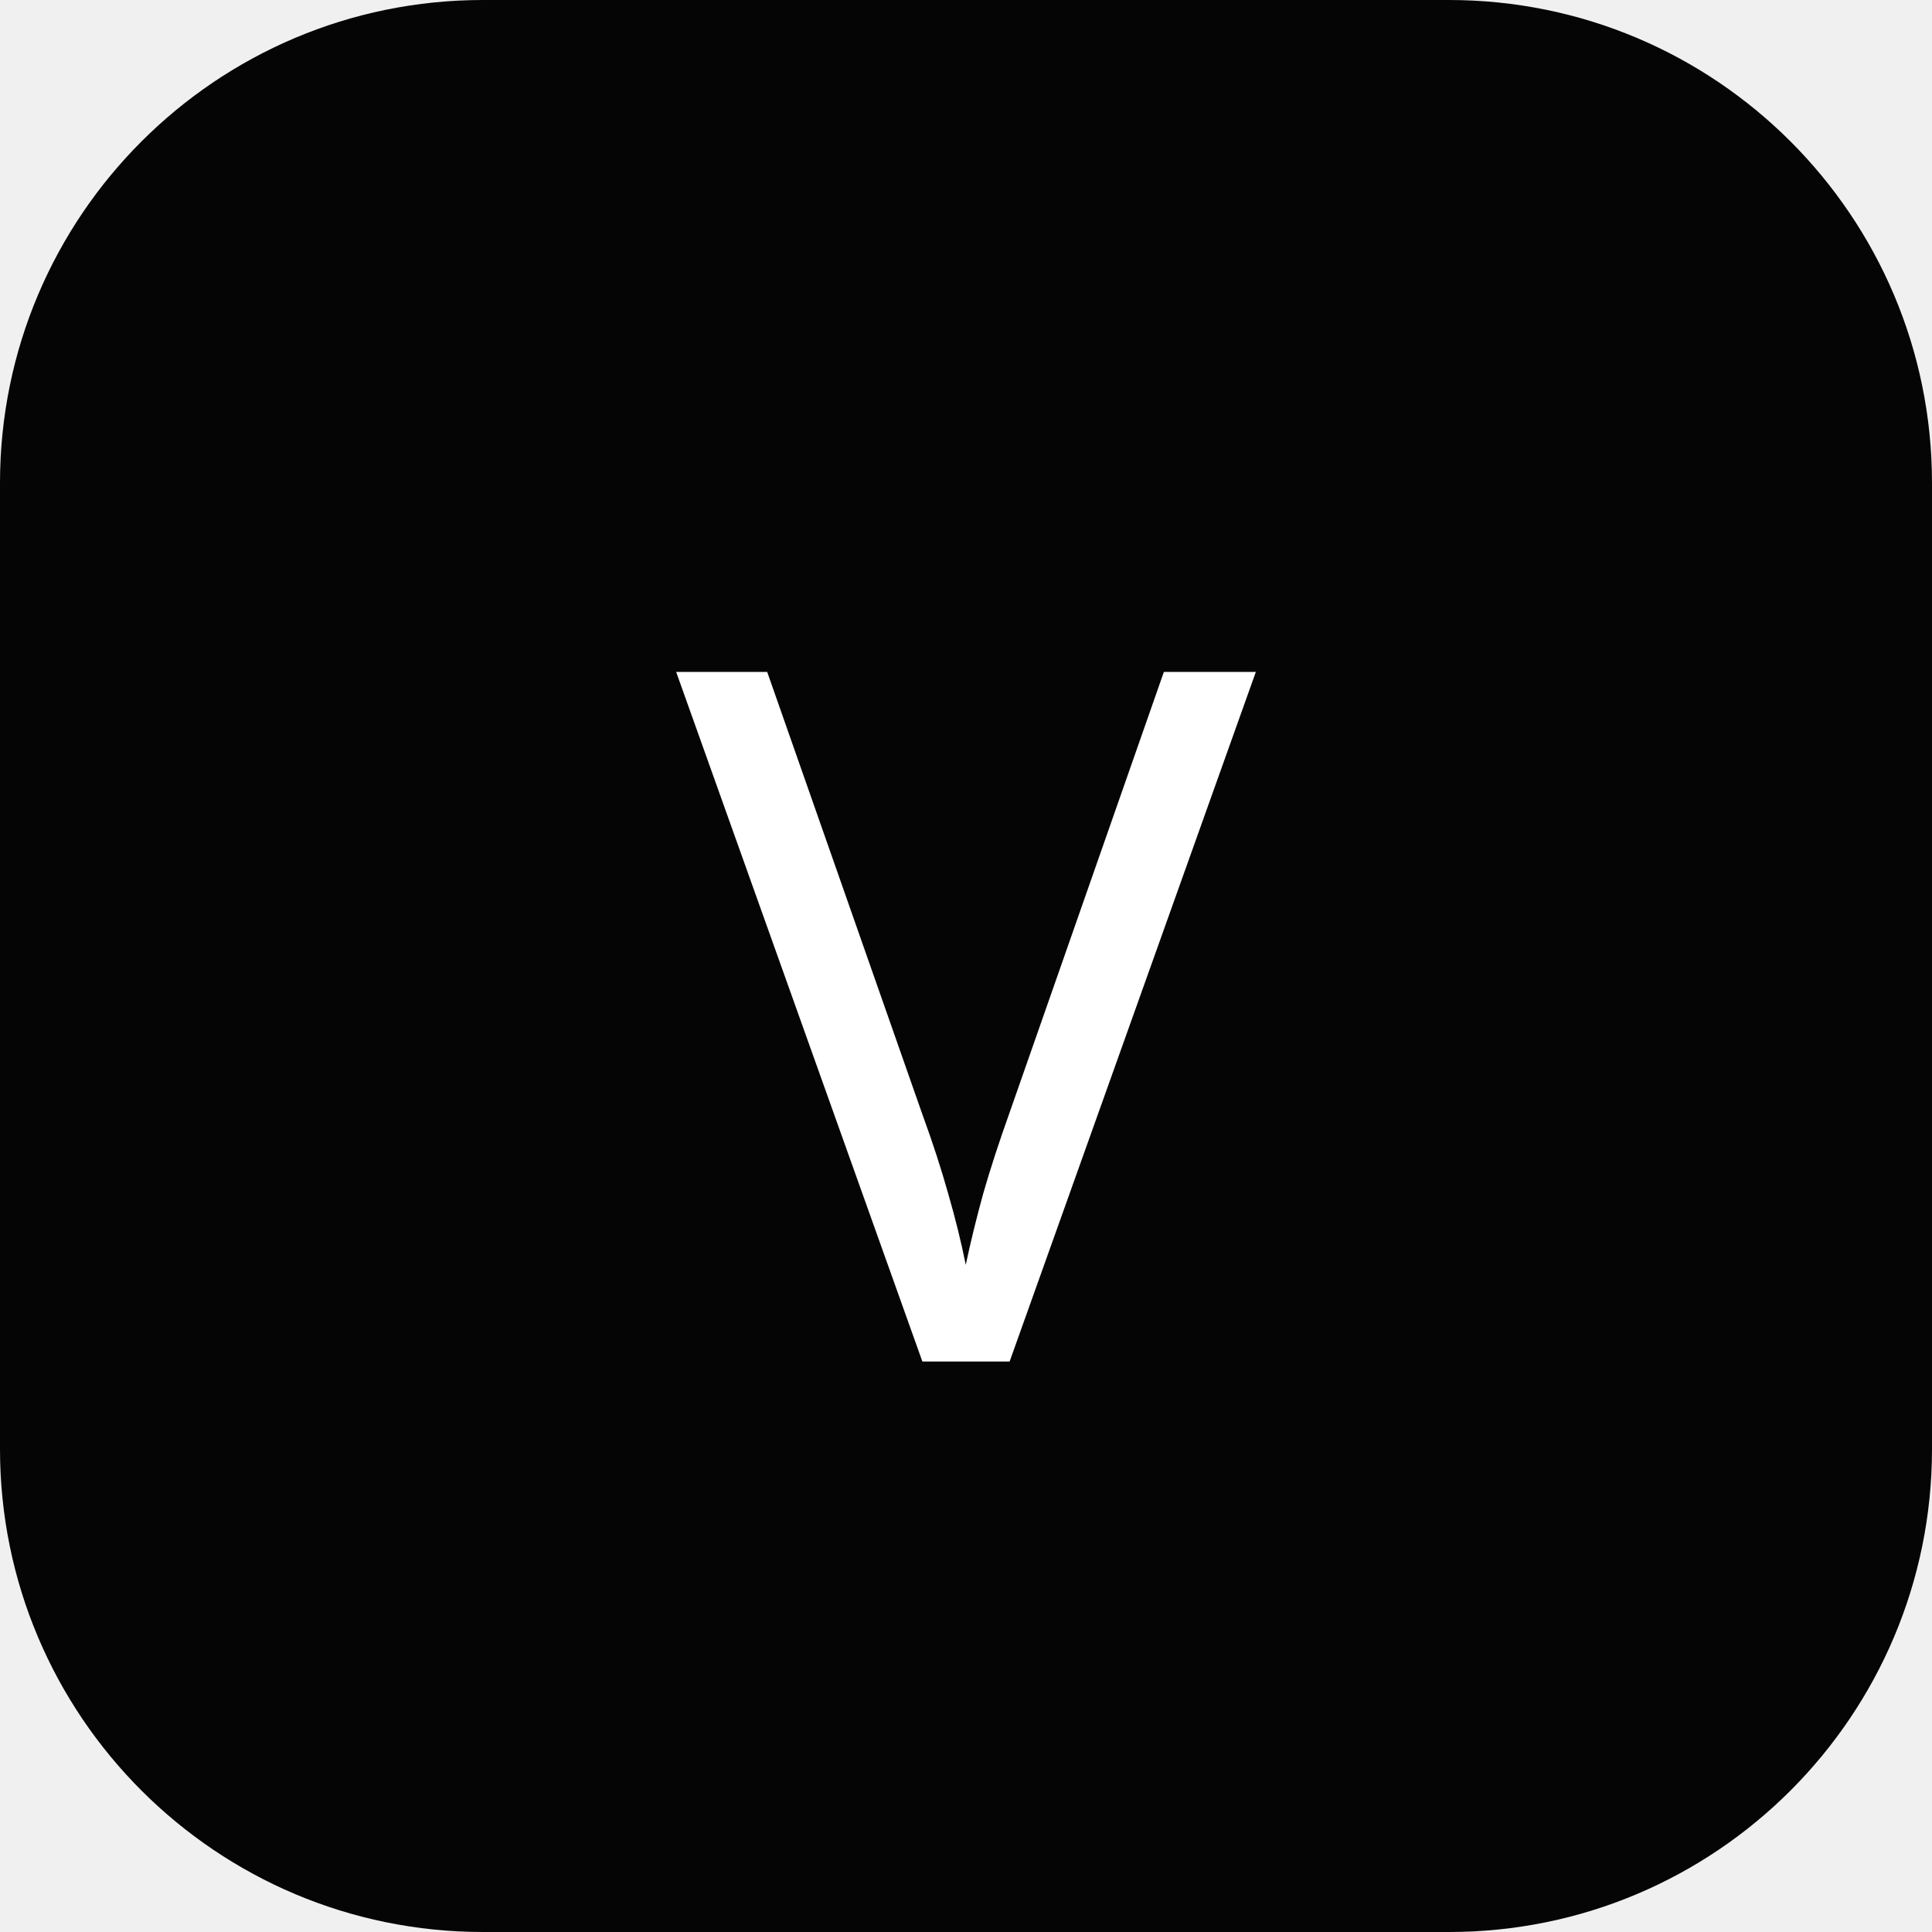
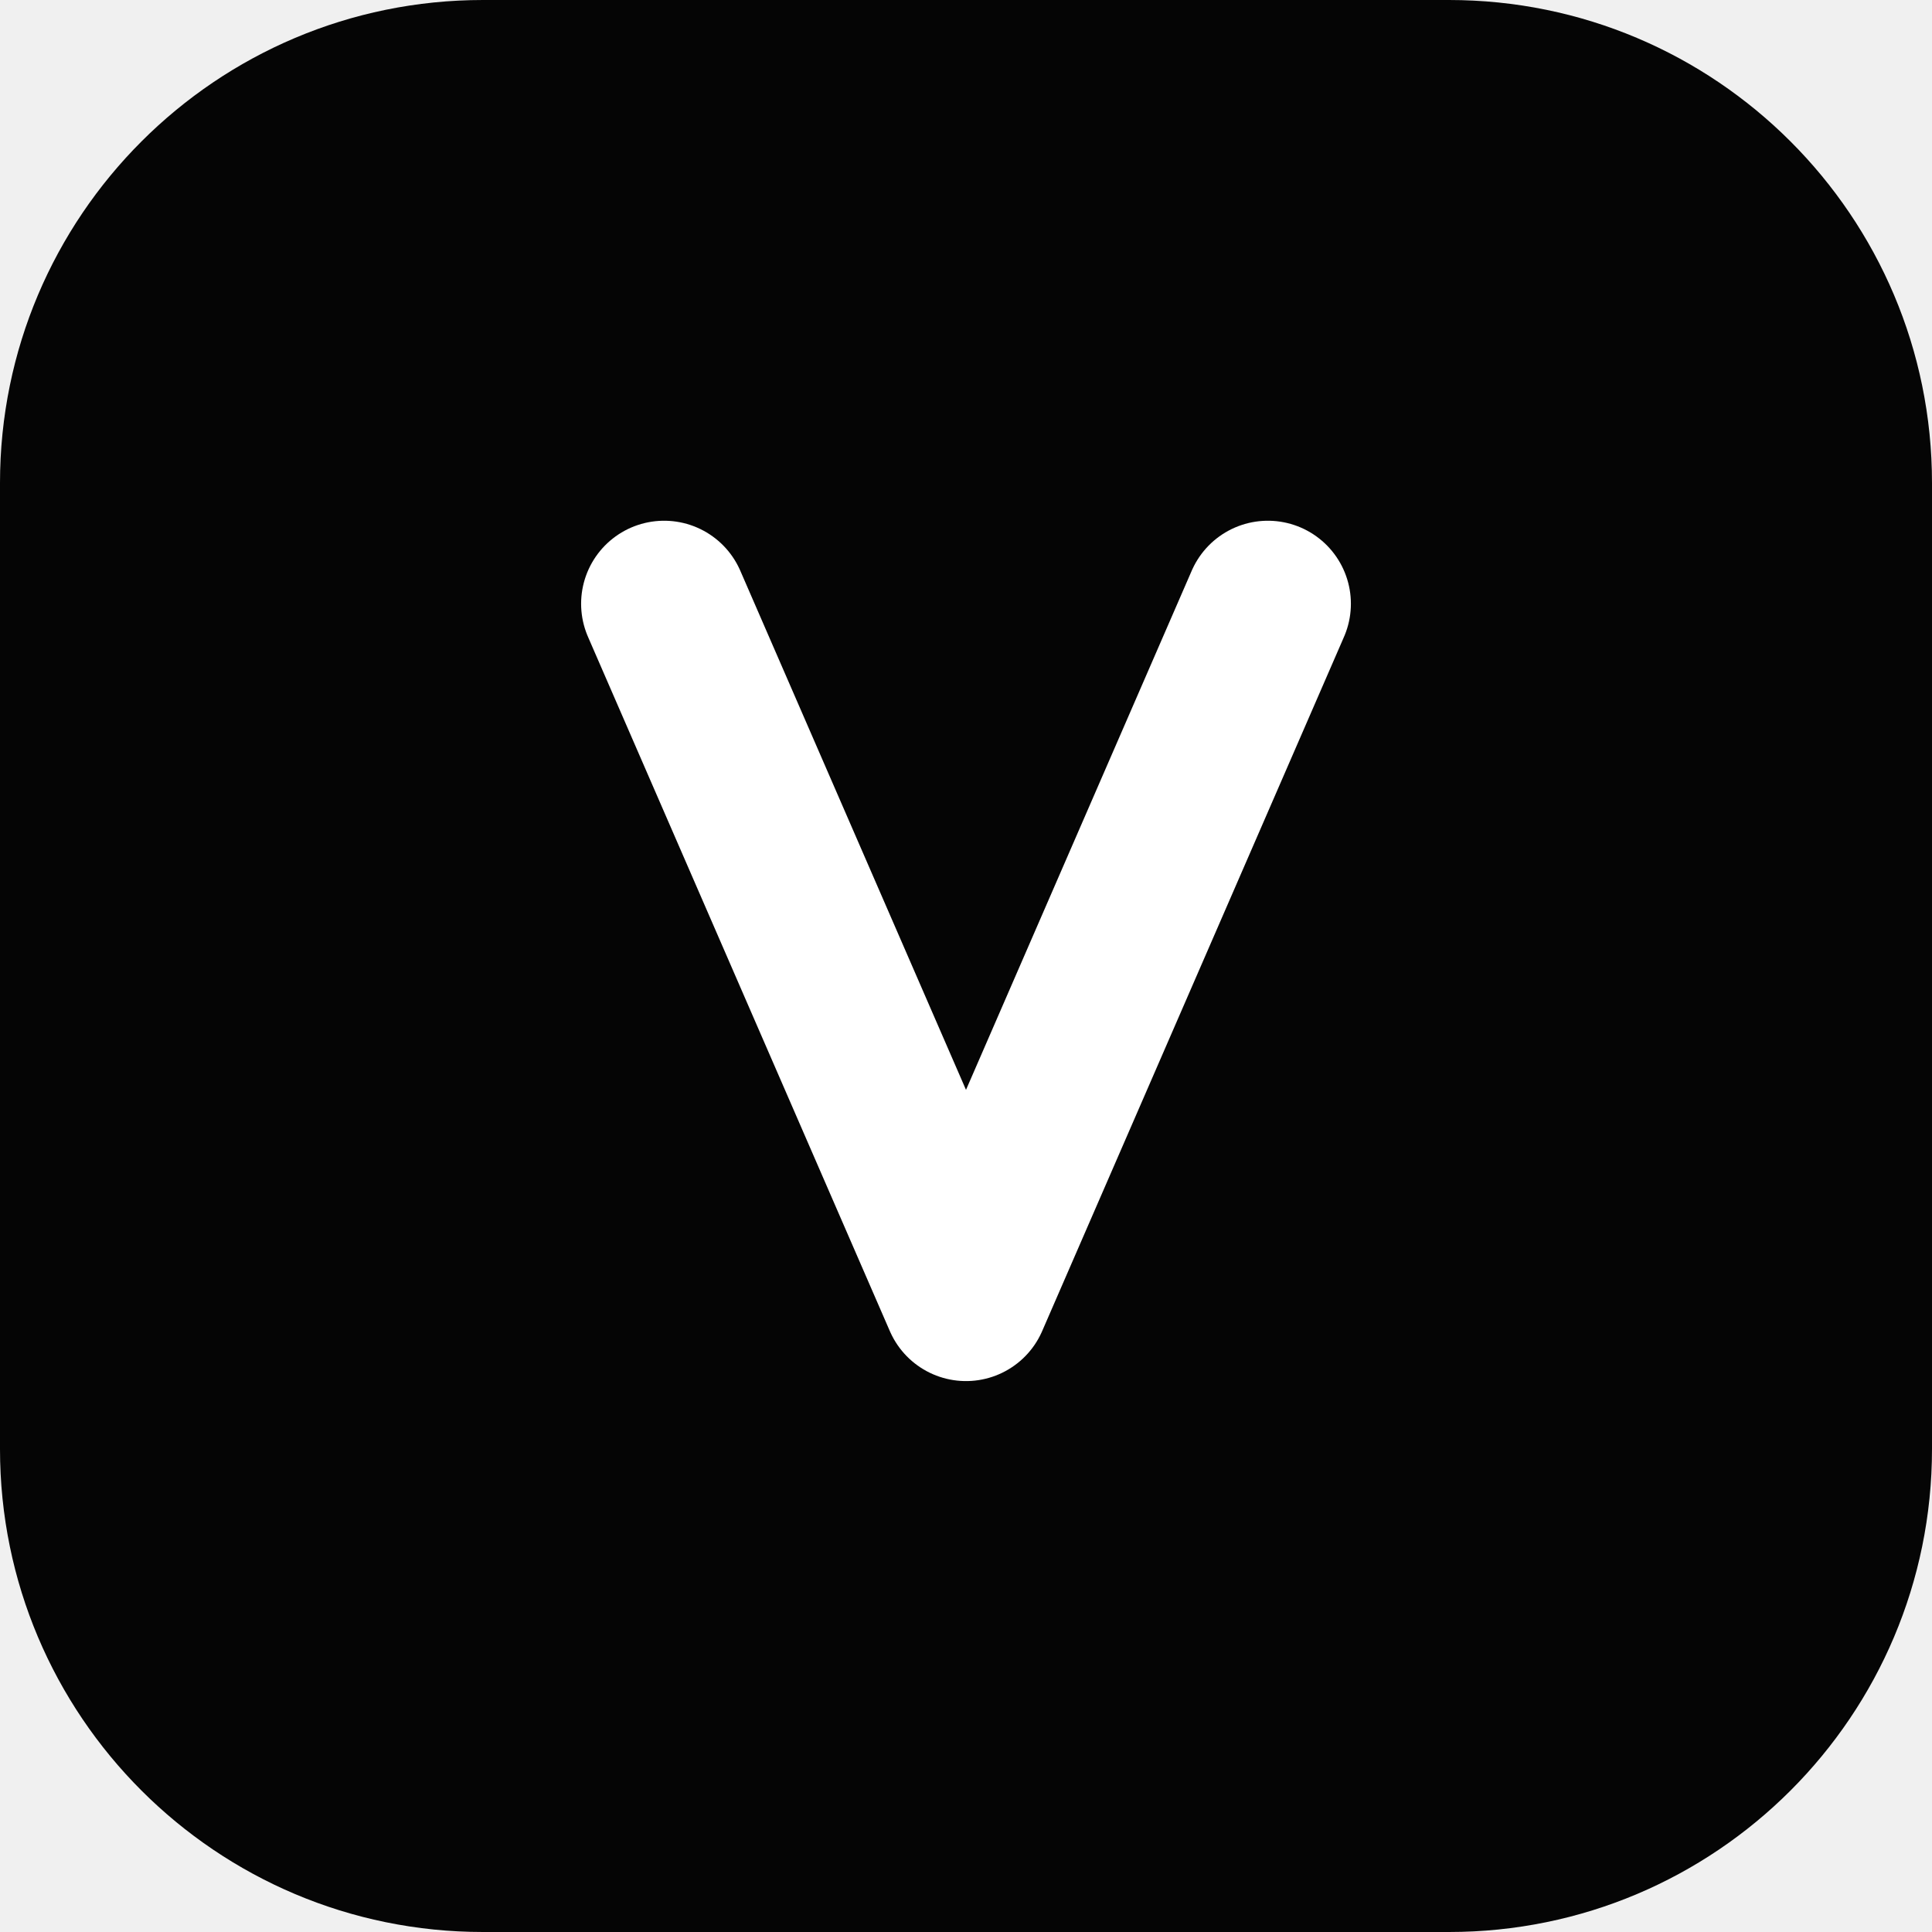
<svg xmlns="http://www.w3.org/2000/svg" viewBox="0 0 64 64" fill="none">
  <rect width="64" height="64" rx="16" fill="#050505" />
-   <text x="32" y="34" fill="#FFFFFF" font-family="OpenAI Sans, Geist, system-ui, sans-serif" font-size="32" font-weight="500" letter-spacing="-0.06em" text-anchor="middle" dominant-baseline="middle">
-     V
-   </text>
+   <path d="M22 20 32 43 42 20" stroke="#FFFFFF" stroke-width="5.5" stroke-linecap="round" stroke-linejoin="round" />
</svg>
